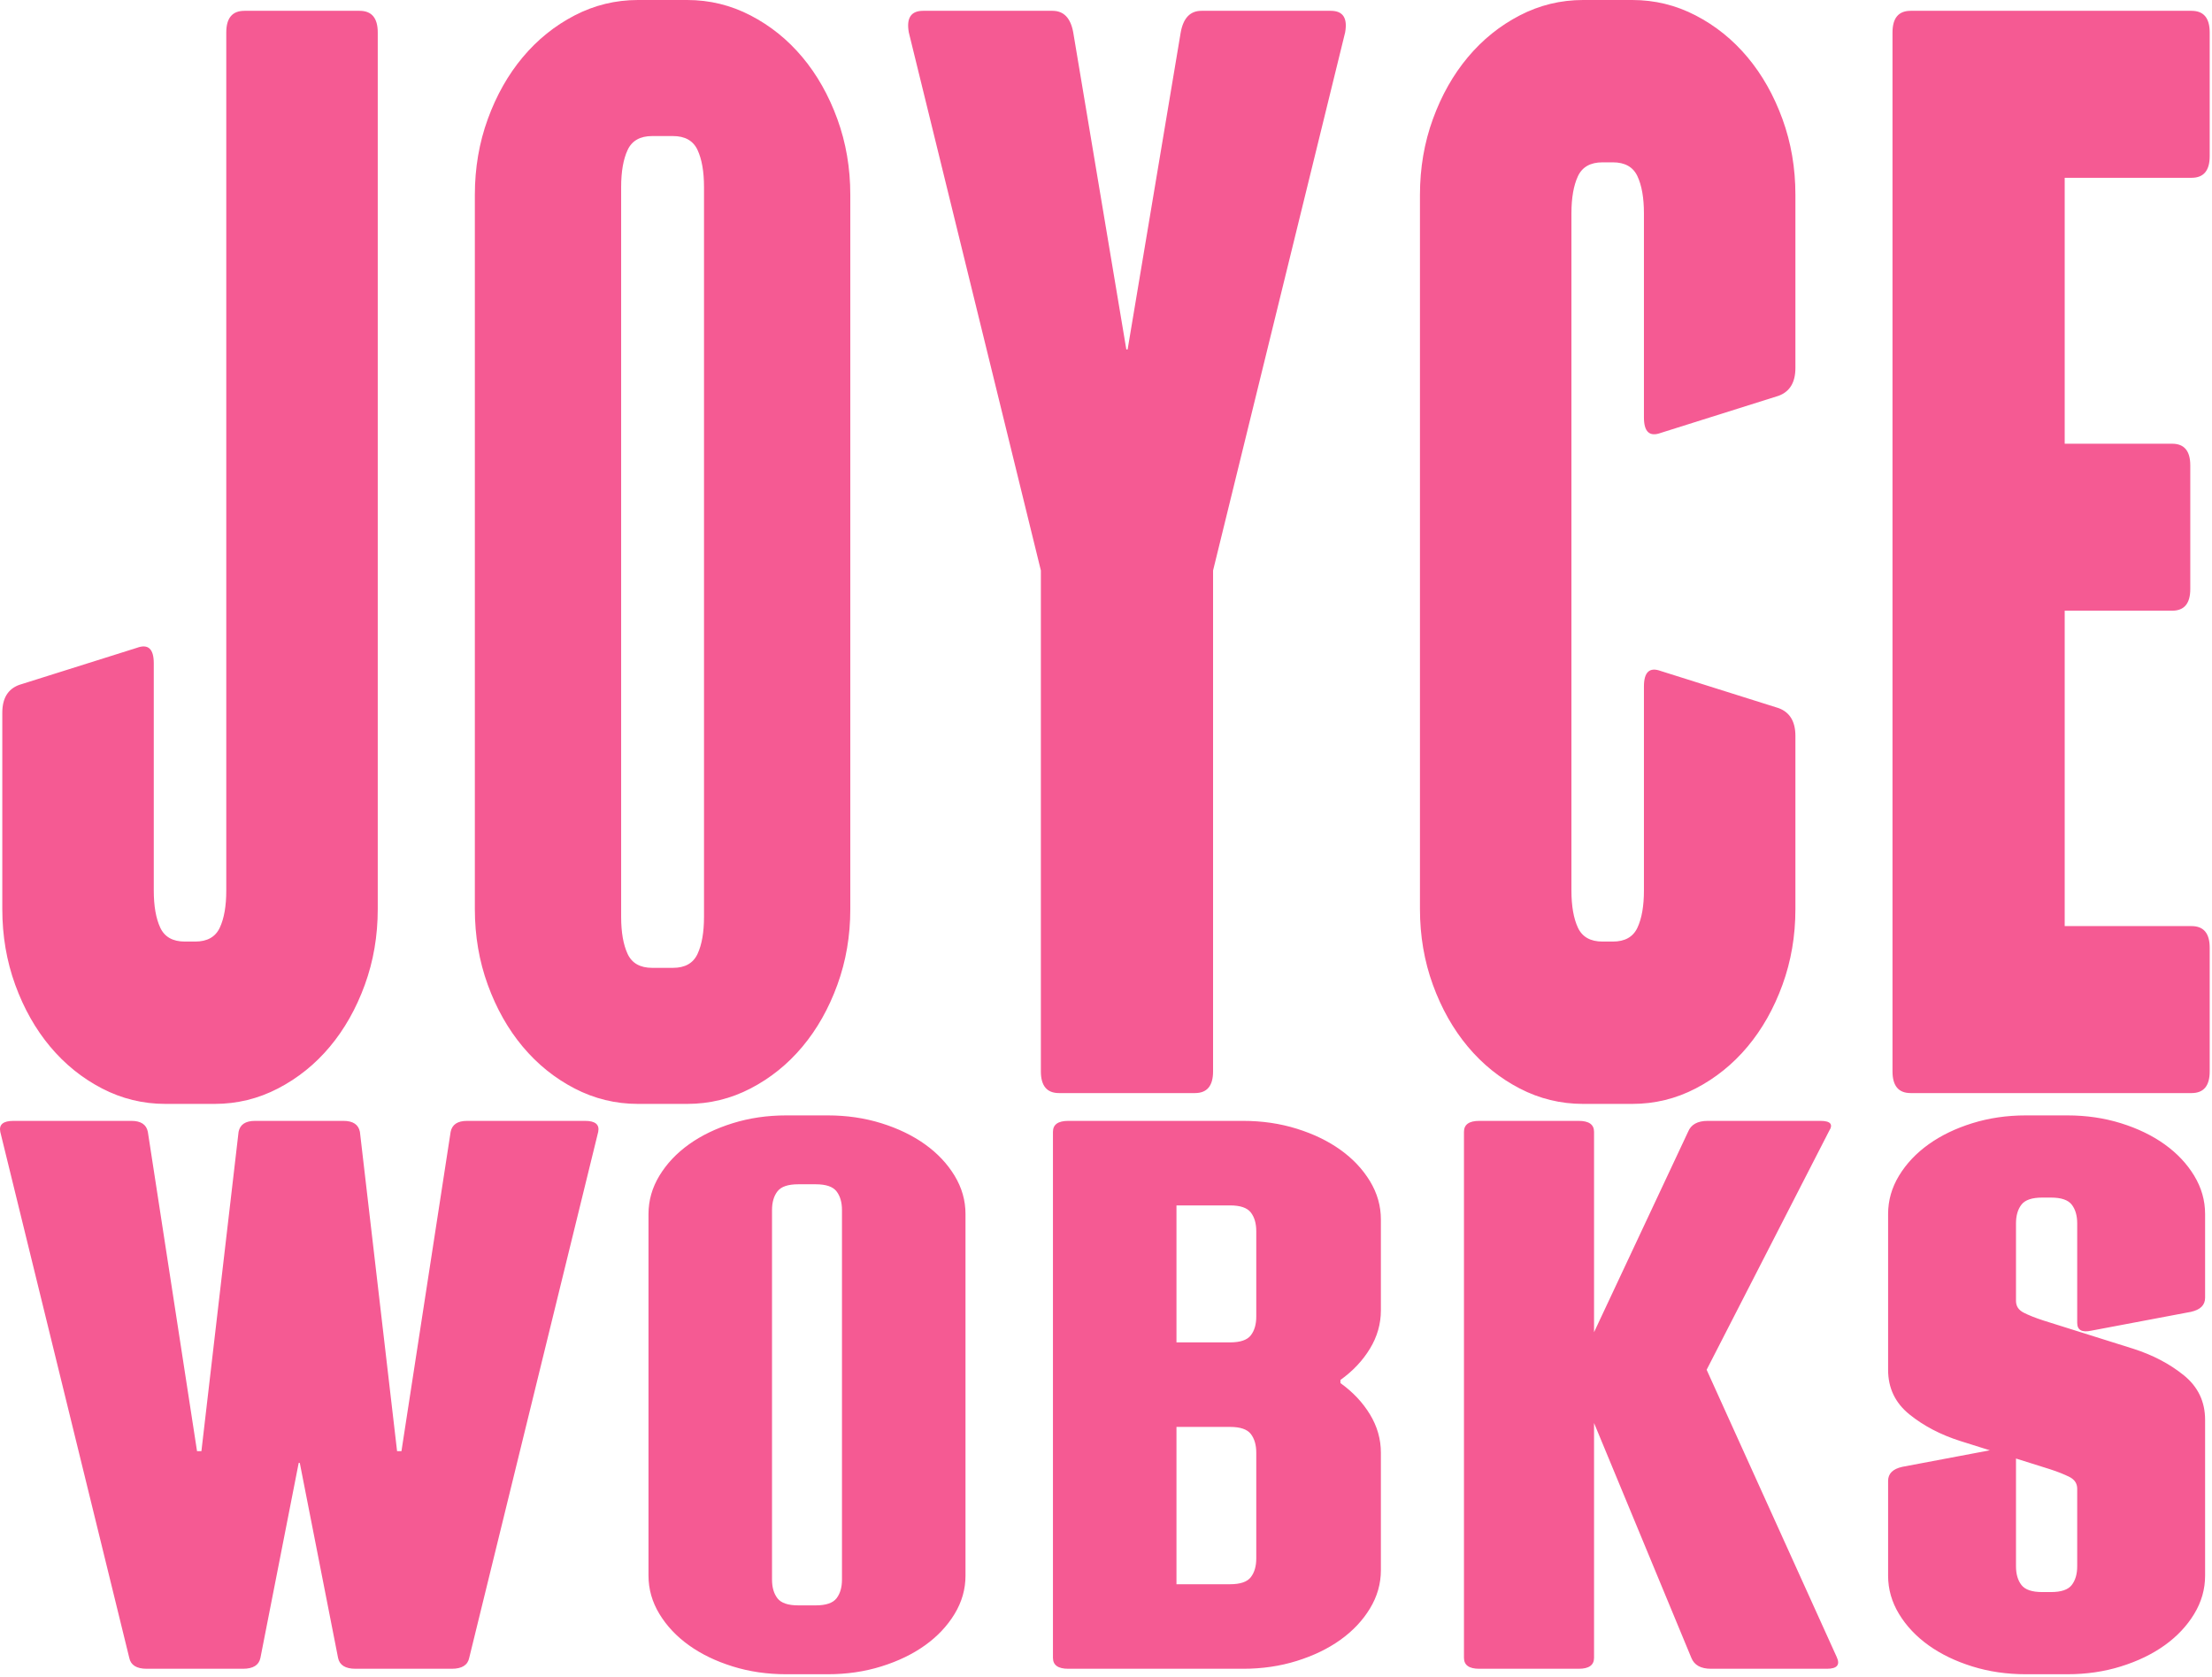
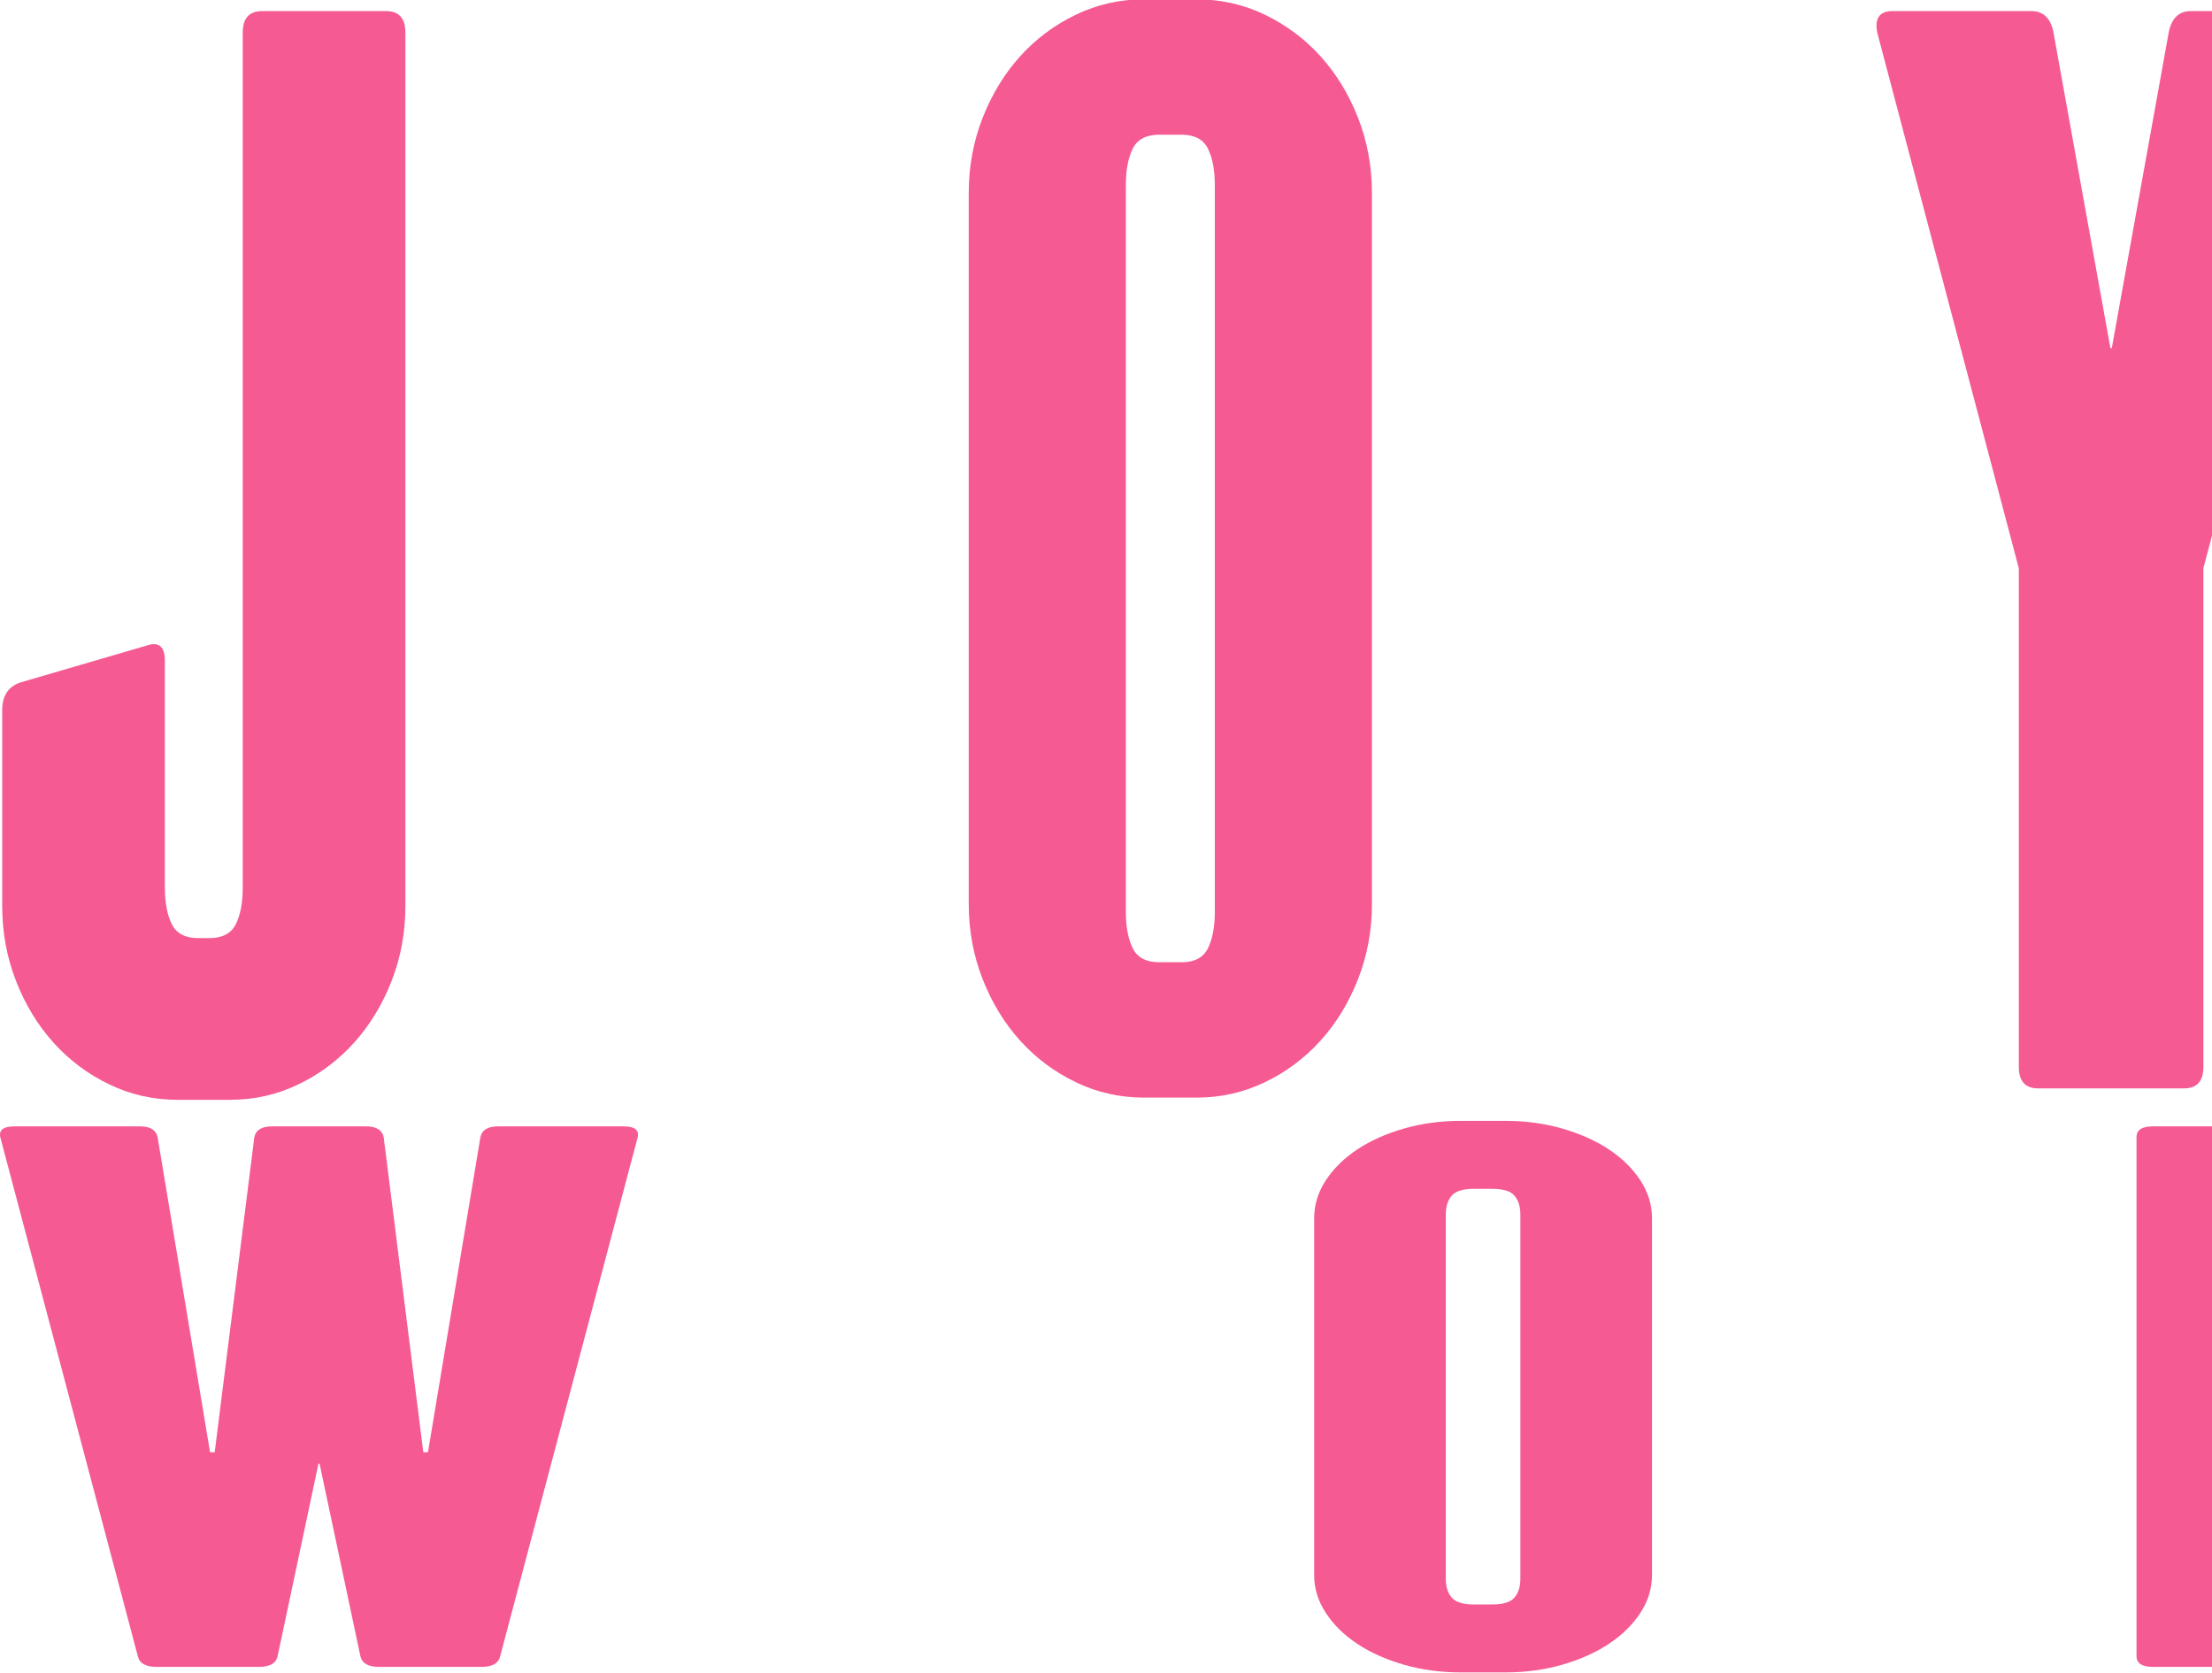
- <svg xmlns="http://www.w3.org/2000/svg" viewBox="0 0 962 729" role="img" aria-labelledby="jw-title" style="color:#f55a93">
-   <g id="joyce" transform="matrix(0.5630499 0 0 -0.6722689 -13.07625 475.2941)">
-     <path fill="currentColor" d="M301 700Q315 700 315 686V119Q315 93 305.0 70.0Q295 47 278.0 30.0Q261 13 238.0 3.0Q215 -7 189 -7H151Q125 -7 102.0 3.0Q79 13 62.0 30.0Q45 47 35.0 70.0Q25 93 25 119V246Q25 260 38 264L129 288Q142 292 142 278V131Q142 116 147.0 107.0Q152 98 166 98H174Q188 98 193.0 107.0Q198 116 198 131V686Q198 700 212 700ZM390 119V581Q390 607 400.0 630.0Q410 653 427.0 670.0Q444 687 467.0 697.0Q490 707 516 707H554Q580 707 603.0 697.0Q626 687 643.0 670.0Q660 653 670.0 630.0Q680 607 680 581V119Q680 93 670.0 70.0Q660 47 643.0 30.0Q626 13 603.0 3.0Q580 -7 554 -7H516Q490 -7 467.0 3.0Q444 13 427.0 30.0Q410 47 400.0 70.0Q390 93 390 119ZM503 586V114Q503 99 508.0 90.0Q513 81 527 81H543Q557 81 562.0 90.0Q567 99 567 114V586Q567 601 562.0 610.0Q557 619 543 619H527Q513 619 508.0 610.0Q503 601 503 586ZM725.2 686Q722.2 700 736.2 700H836.2Q849.2 700 852.2 686L893.2 481H894.2L935.2 686Q938.2 700 951.2 700H1051.2Q1065.2 700 1062.2 686L960.2 338V14Q960.2 0 946.2 0H841.2Q827.2 0 827.2 14V338ZM1120 119V581Q1120 607 1130.0 630.0Q1140 653 1157.0 670.0Q1174 687 1197.0 697.0Q1220 707 1246 707H1284Q1310 707 1333.0 697.0Q1356 687 1373.0 670.0Q1390 653 1400.0 630.0Q1410 607 1410 581V469Q1410 455 1397 451L1306 427Q1293 423 1293 437V569Q1293 584 1288.0 593.0Q1283 602 1269 602H1261Q1247 602 1242.0 593.0Q1237 584 1237 569V131Q1237 116 1242.0 107.0Q1247 98 1261 98H1269Q1283 98 1288.0 107.0Q1293 116 1293 131V263Q1293 277 1306 273L1397 249Q1410 245 1410 231V119Q1410 93 1400.0 70.0Q1390 47 1373.0 30.0Q1356 13 1333.0 3.0Q1310 -7 1284 -7H1246Q1220 -7 1197.0 3.0Q1174 13 1157.0 30.0Q1140 47 1130.0 70.0Q1120 93 1120 119ZM1485 686Q1485 700 1499 700H1716Q1730 700 1730 686V606Q1730 592 1716 592H1618V420H1701Q1715 420 1715 406V326Q1715 312 1701 312H1618V108H1716Q1730 108 1730 94V14Q1730 0 1716 0H1499Q1485 0 1485 14Z" />
+ <svg xmlns="http://www.w3.org/2000/svg" viewBox="0 0 1997 1510" role="img" aria-labelledby="jw-title" style="color:#f55a93">
+   <g id="joyce">
+     <path data-letter="J" fill="currentColor" transform="matrix(1.255172 0 0 -1.390382 -29.38086 983.2663)" d="M301 700Q315 700 315 686V119Q315 93 305.0 70.0Q295 47 278.0 30.0Q261 13 238.0 3.0Q215 -7 189 -7H151Q125 -7 102.0 3.0Q79 13 62.0 30.0Q45 47 35.0 70.0Q25 93 25 119V246Q25 260 38 264L129 288Q142 292 142 278V131Q142 116 147.0 107.0Q152 98 166 98H174Q188 98 193.0 107.0Q198 116 198 131V686Q198 700 212 700Z" />
+     <path data-letter="O" fill="currentColor" transform="matrix(1.255172 0 0 -1.388811 385.069 981.2937)" d="M390 119V581Q390 607 400.0 630.0Q410 653 427.0 670.0Q444 687 467.0 697.0Q490 707 516 707H554Q580 707 603.0 697.0Q626 687 643.0 670.0Q660 653 670.0 630.0Q680 607 680 581V119Q680 93 670.0 70.0Q660 47 643.0 30.0Q626 13 603.0 3.0Q580 -7 554 -7H516Q490 -7 467.0 3.0Q444 13 427.0 30.0Q410 47 400.0 70.0Q390 93 390 119ZM503 586V114Q503 99 508.0 90.0Q513 81 527 81H543Q557 81 562.0 90.0Q567 99 567 114V586Q567 601 562.0 610.0Q557 619 543 619H527Q513 619 508.0 610.0Q503 601 503 586Z" />
+     <path data-letter="Y" fill="currentColor" transform="matrix(1.252862 0 0 -1.389576 786.2218 982.703)" d="M725.2 686Q722.2 700 736.2 700H836.2Q849.2 700 852.2 686L893.2 481H894.2L935.2 686Q938.2 700 951.2 700H1051.2Q1065.2 700 1062.2 686L960.2 338V14Q960.2 0 946.2 0H841.2Q827.2 0 827.2 14V338Z" />
+     <path data-letter="C" fill="currentColor" transform="matrix(1.255172 0 0 -1.388811 1219.069 981.2937)" d="M1120 119V581Q1120 607 1130.0 630.0Q1140 653 1157.0 670.0Q1174 687 1197.0 697.0Q1220 707 1246 707H1284Q1310 707 1333.0 697.0Q1356 687 1373.0 670.0Q1390 653 1400.0 630.0Q1410 607 1410 581V469Q1410 455 1397 451L1306 427Q1293 423 1293 437V569Q1293 584 1288.0 593.0Q1283 602 1269 602H1261Q1247 602 1242.0 593.0Q1237 584 1237 569V131Q1237 116 1242.0 107.0Q1247 98 1261 98H1269Q1283 98 1288.0 107.0Q1293 116 1293 131V263Q1293 277 1306 273L1397 249Q1410 245 1410 231V119Q1410 93 1400.0 70.0Q1390 47 1373.0 30.0Q1356 13 1333.0 3.0Q1310 -7 1284 -7H1246Q1220 -7 1197.0 3.0Q1174 13 1157.0 30.0Q1140 47 1130.0 70.0Q1120 93 1120 119Z" />
+     <path data-letter="E" fill="currentColor" transform="matrix(1.257143 0 0 -1.39 1632.429 983)" d="M1485 686Q1485 700 1499 700H1716Q1730 700 1730 686V606Q1730 592 1716 592H1618V420H1701Q1715 420 1715 406V326Q1715 312 1701 312H1618V108H1716Q1730 108 1730 94V14Q1730 0 1716 0H1499Q1485 0 1485 14Z" />
  </g>
-   <g id="works" transform="matrix(0.4753997 0 0 -0.3403361 -5.110547 725.6176)">
-     <path fill="currentColor" d="M546 700Q560 700 558 686L440 14Q438 0 424 0H336Q322 0 320 14L285 263H284L249 14Q247 0 233 0H145Q131 0 129 14L11 686Q9 700 23 700H131Q144 700 146 686L191 278H195L229 686Q231 700 244 700H325Q338 700 340 686L374 278H378L423 686Q425 700 438 700ZM604 119V581Q604 607 614.0 630.0Q624 653 641.0 670.0Q658 687 681.0 697.0Q704 707 730 707H768Q794 707 817.0 697.0Q840 687 857.0 670.0Q874 653 884.0 630.0Q894 607 894 581V119Q894 93 884.0 70.0Q874 47 857.0 30.0Q840 13 817.0 3.0Q794 -7 768 -7H730Q704 -7 681.0 3.0Q658 13 641.0 30.0Q624 47 614.0 70.0Q604 93 604 119ZM717 586V114Q717 99 722.0 90.0Q727 81 741 81H757Q771 81 776.0 90.0Q781 99 781 114V586Q781 601 776.0 610.0Q771 619 757 619H741Q727 619 722.0 610.0Q717 601 717 586ZM974 686Q974 700 988 700H1148Q1174 700 1197.0 690.0Q1220 680 1237.0 663.0Q1254 646 1264.0 623.0Q1274 600 1274 574V458Q1274 432 1264.0 409.0Q1254 386 1237 369V365Q1254 348 1264.0 325.0Q1274 302 1274 276V126Q1274 100 1264.0 77.0Q1254 54 1237.0 37.0Q1220 20 1197.0 10.0Q1174 0 1148 0H988Q974 0 974 14ZM1087 592V417H1136Q1150 417 1155.0 426.0Q1160 435 1160 450V559Q1160 574 1155.0 583.0Q1150 592 1136 592ZM1087 309V108H1136Q1150 108 1155.0 117.0Q1160 126 1160 141V276Q1160 291 1155.0 300.0Q1150 309 1136 309ZM1350 686Q1350 700 1364 700H1455Q1469 700 1469 686V430L1555 686Q1559 700 1573 700H1676Q1690 700 1684 687L1572 382L1691 15Q1696 0 1682 0H1576Q1562 0 1558 14L1469 314V14Q1469 0 1455 0H1364Q1350 0 1350 14ZM1738 119V240Q1738 254 1751 258L1842 282Q1855 286 1855 272V131Q1855 116 1860.0 107.0Q1865 98 1879 98H1887Q1901 98 1906.0 107.0Q1911 116 1911 131V230Q1911 240 1904.0 245.0Q1897 250 1886 255L1804 291Q1777 303 1757.5 325.0Q1738 347 1738 382V581Q1738 607 1748.0 630.0Q1758 653 1775.0 670.0Q1792 687 1815.0 697.0Q1838 707 1864 707H1902Q1928 707 1951.0 697.0Q1974 687 1991.0 670.0Q2008 653 2018.0 630.0Q2028 607 2028 581V474Q2028 460 2015 456L1924 432Q1911 428 1911 442V569Q1911 584 1906.0 593.0Q1901 602 1887 602H1879Q1865 602 1860.0 593.0Q1855 584 1855 569V470Q1855 460 1862.0 455.0Q1869 450 1880 445L1962 409Q1989 397 2008.5 375.0Q2028 353 2028 318V119Q2028 93 2018.0 70.0Q2008 47 1991.0 30.0Q1974 13 1951.0 3.0Q1928 -7 1902 -7H1864Q1838 -7 1815.0 3.0Q1792 13 1775.0 30.0Q1758 47 1748.0 70.0Q1738 93 1738 119Z" />
+   <g id="works">
+     <path data-letter="W" fill="currentColor" transform="matrix(1.052055 0 0 -0.6971429 -11.30959 1505)" d="M546 700Q560 700 558 686L440 14Q438 0 424 0H336Q322 0 320 14L285 263H284L249 14Q247 0 233 0H145Q131 0 129 14L11 686Q9 700 23 700H131Q144 700 146 686L191 278H195L229 686Q231 700 244 700H325Q338 700 340 686L374 278H378L423 686Q425 700 438 700Z" />
+     <path data-letter="O" fill="currentColor" transform="matrix(1.051724 0 0 -0.697479 551.1897 1505.118)" d="M604 119V581Q604 607 614.0 630.0Q624 653 641.0 670.0Q658 687 681.0 697.0Q704 707 730 707H768Q794 707 817.0 697.0Q840 687 857.0 670.0Q874 653 884.0 630.0Q894 607 894 581V119Q894 93 884.0 70.0Q874 47 857.0 30.0Q840 13 817.0 3.0Q794 -7 768 -7H730Q704 -7 681.0 3.0Q658 13 641.0 30.0Q624 47 614.0 70.0Q604 93 604 119ZM717 586V114Q717 99 722.0 90.0Q727 81 741 81H757Q771 81 776.0 90.0Q781 99 781 114V586Q781 601 776.0 610.0Q771 619 757 619H741Q727 619 722.0 610.0Q717 601 717 586Z" />
+     <path data-letter="R" fill="currentColor" transform="matrix(1.052576 0 0 -0.6971429 903.6484 1505)" d="M974 686Q974 700 988 700H1148Q1174 700 1197.0 690.0Q1220 680 1237.0 663.0Q1254 646 1264.0 623.0Q1274 600 1274 574V458Q1274 432 1264.0 409.0Q1254 386 1237 369V365Q1254 348 1264.0 325.0Q1274 302 1274 276V126Q1274 100 1264.0 77.0Q1254 54 1237.0 37.0Q1220 20 1197.0 10.0Q1174 0 1148 0H988Q974 0 974 14ZM1087 592V417H1136Q1150 417 1155.0 426.0Q1160 435 1160 450V559Q1160 574 1155.0 583.0Q1150 592 1136 592ZM1087 309V108H1136Q1150 108 1155.0 117.0Q1160 126 1160 141V276Q1160 291 1155.0 300.0Q1150 309 1136 309Z" />
+     <path data-letter="K" fill="currentColor" transform="matrix(1.050445 0 0 -0.6971429 1273.73 1505)" d="M1350 686Q1350 700 1364 700H1455Q1469 700 1469 686V430L1555 686Q1559 700 1573 700H1676Q1690 700 1684 687L1572 382L1691 15Q1696 0 1682 0H1576Q1562 0 1558 14L1469 314V14Q1469 0 1455 0H1364Q1350 0 1350 14Z" />
+     <path data-letter="S" fill="currentColor" transform="matrix(1.051724 0 0 -0.697479 1655.448 1505.118)" d="M1738 119V240Q1738 254 1751 258L1842 282Q1855 286 1855 272V131Q1855 116 1860.0 107.0Q1865 98 1879 98H1887Q1901 98 1906.0 107.0Q1911 116 1911 131V230Q1911 240 1904.0 245.0Q1897 250 1886 255L1804 291Q1777 303 1757.5 325.0Q1738 347 1738 382V581Q1738 607 1748.0 630.0Q1758 653 1775.0 670.0Q1792 687 1815.0 697.0Q1838 707 1864 707H1902Q1928 707 1951.0 697.0Q1974 687 1991.0 670.0Q2008 653 2018.0 630.0Q2028 607 2028 581V474Q2028 460 2015 456L1924 432Q1911 428 1911 442V569Q1911 584 1906.0 593.0Q1901 602 1887 602H1879Q1865 602 1860.0 593.0Q1855 584 1855 569V470Q1855 460 1862.0 455.0Q1869 450 1880 445L1962 409Q1989 397 2008.5 375.0Q2028 353 2028 318V119Q2028 93 2018.0 70.0Q2008 47 1991.0 30.0Q1974 13 1951.0 3.0Q1928 -7 1902 -7H1864Q1838 -7 1815.0 3.0Q1792 13 1775.0 30.0Q1758 47 1748.0 70.0Q1738 93 1738 119Z" />
  </g>
</svg>
